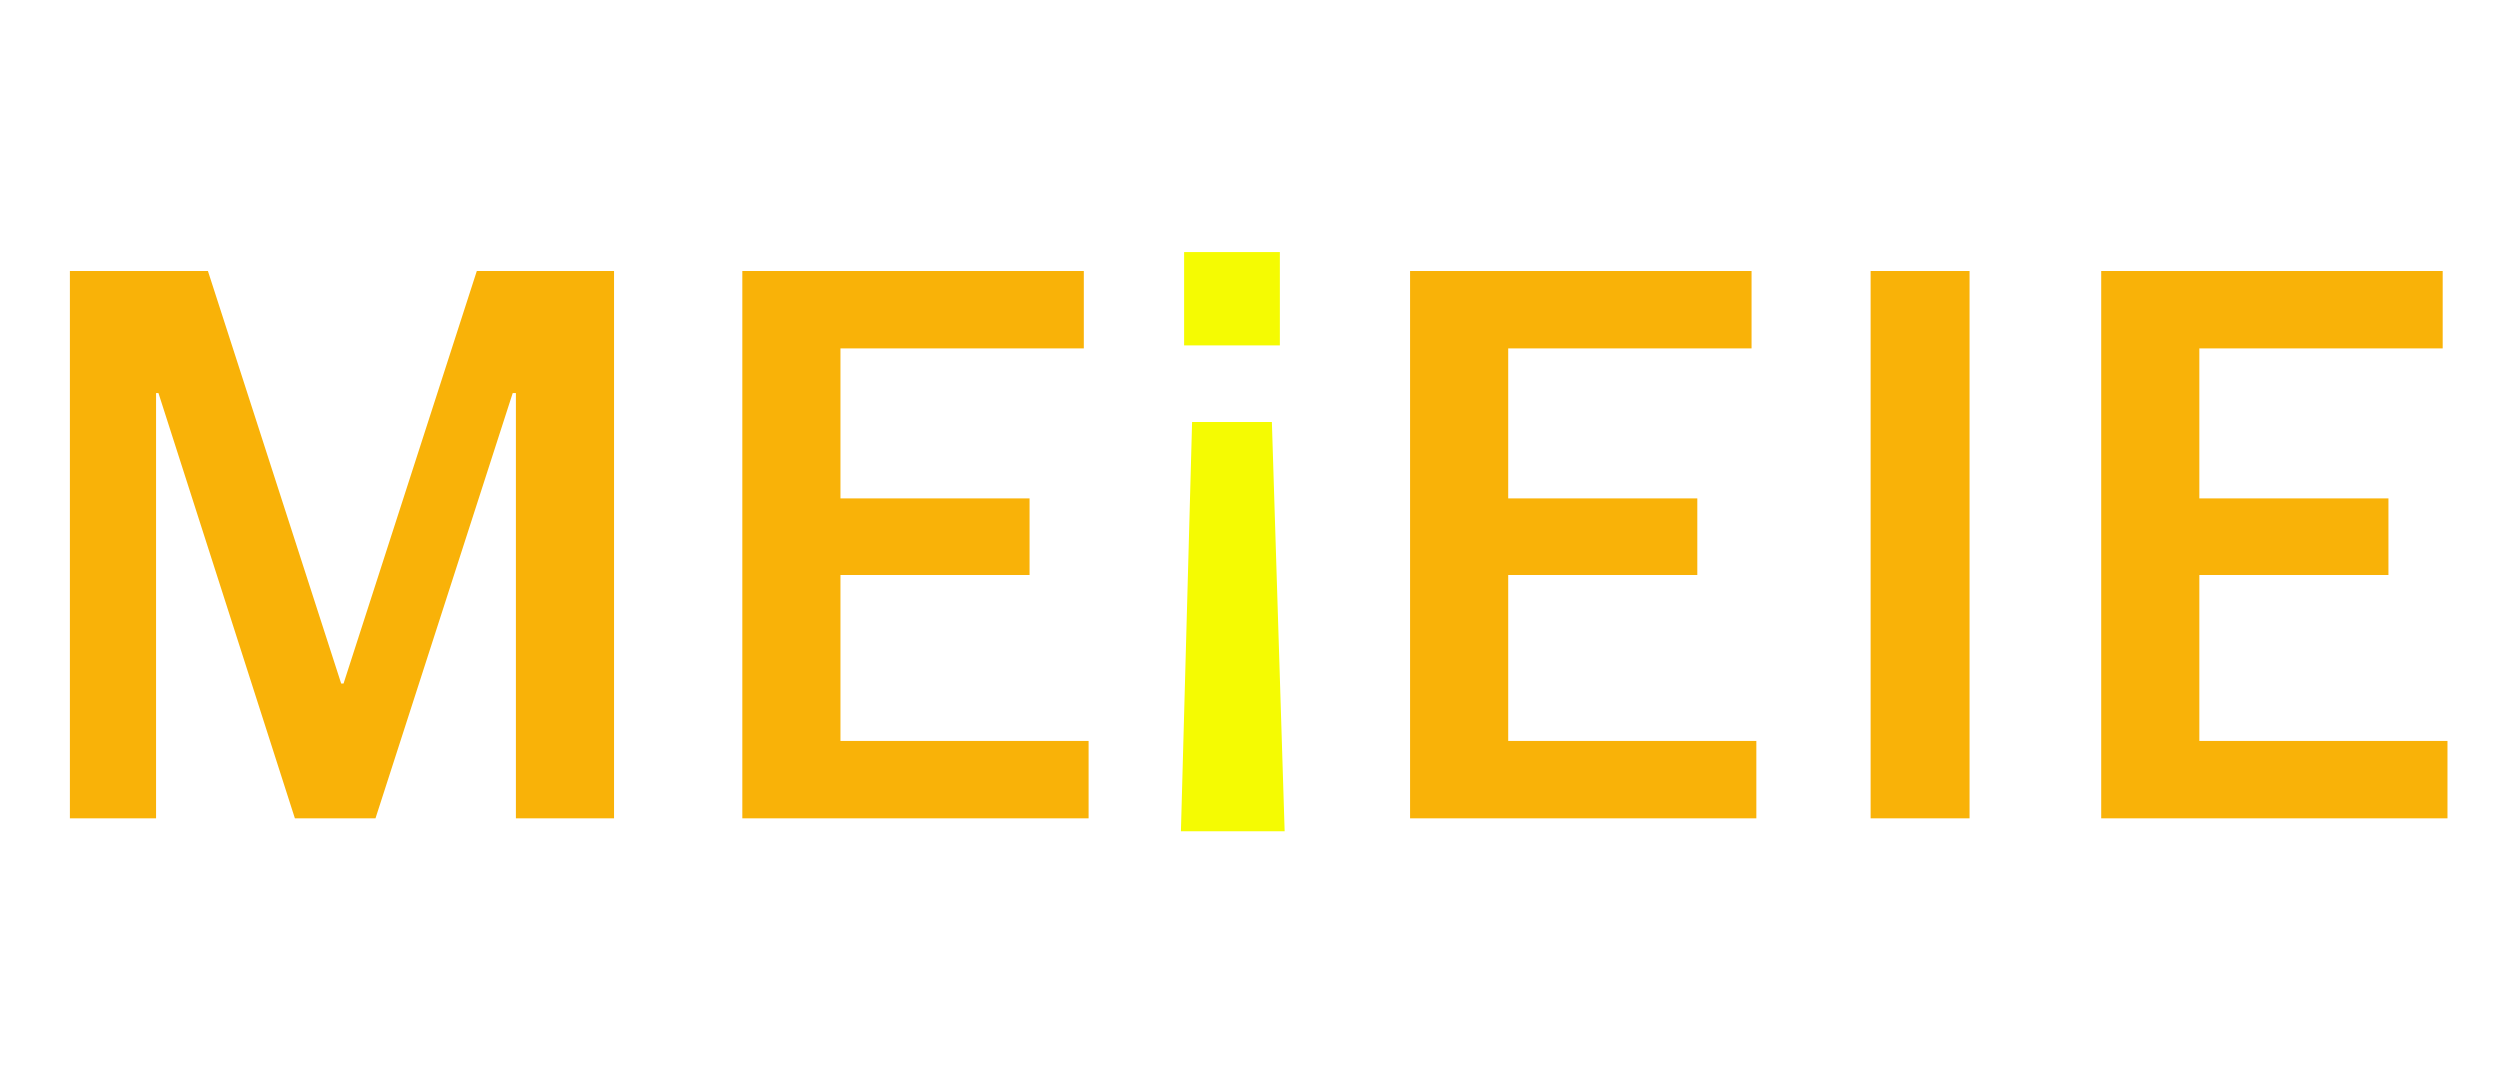
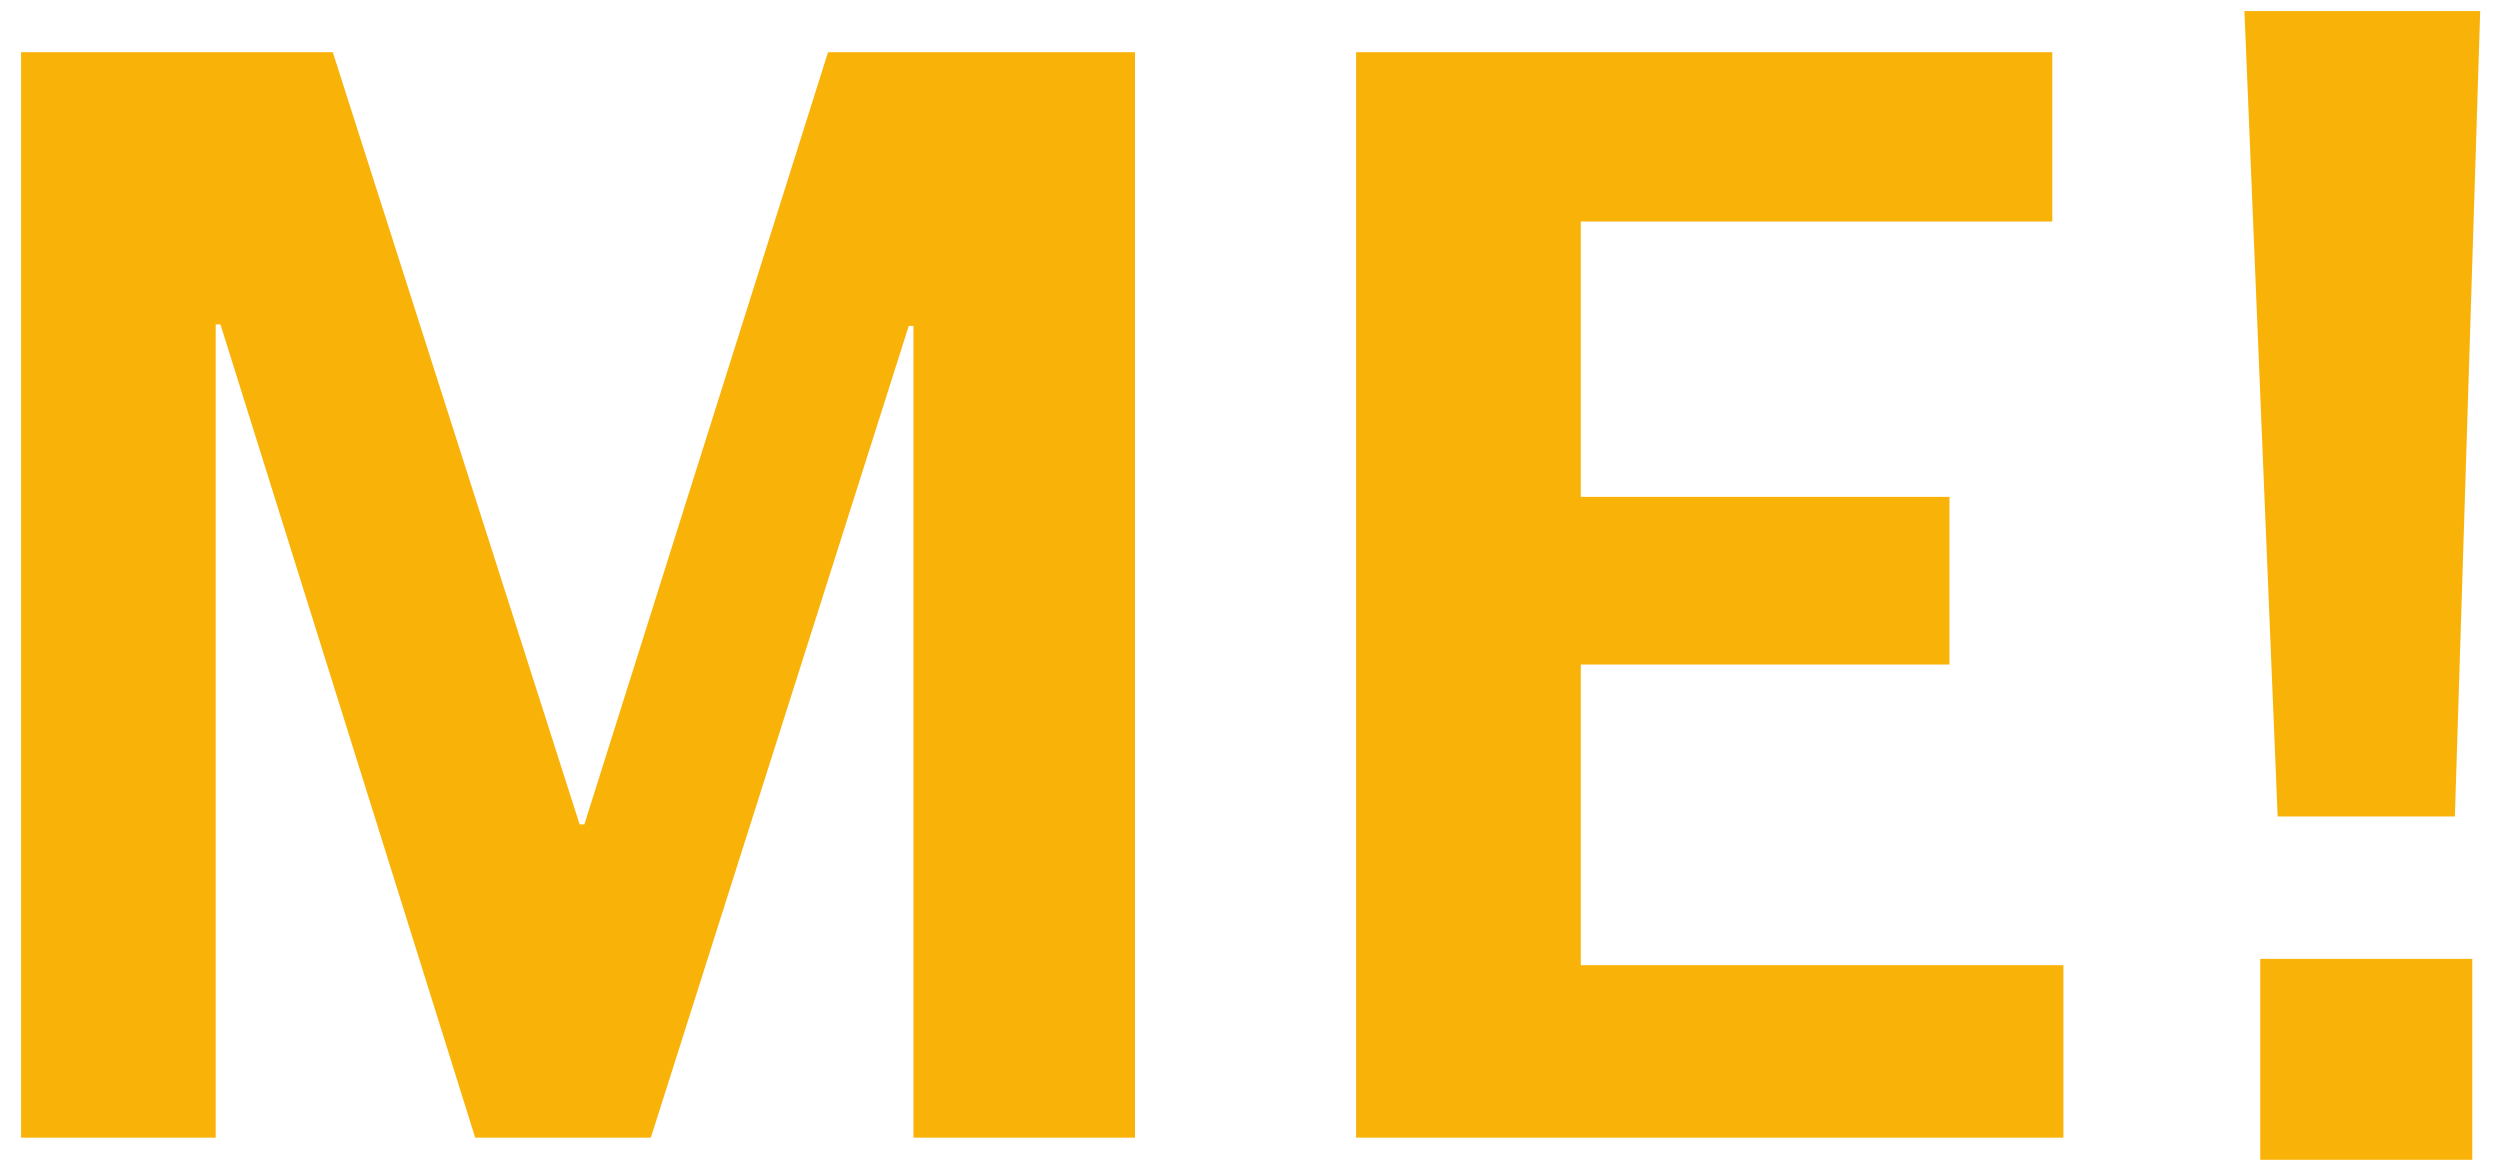
- <svg xmlns="http://www.w3.org/2000/svg" width="141" height="61" viewBox="0 0 141 61" fill="none">
-   <path d="M3.942 46.155V15.285H11.727L19.242 38.55H19.377L26.892 15.285H34.632V46.155H29.097V22.17H28.917L21.177 46.155H16.632L8.937 22.17H8.802V46.155H3.942ZM41.867 46.155V15.285H61.127V19.65H47.402V28.11H58.067V32.43H47.402V41.79H61.397V46.155H41.867ZM79.528 46.155V15.285H98.788V19.65H85.063V28.11H95.728V32.43H85.063V41.79H99.058V46.155H79.528ZM105.503 46.155V15.285H111.083V46.155H105.503ZM118.508 46.155V15.285H137.768V19.65H124.043V28.11H134.708V32.43H124.043V41.79H138.038V46.155H118.508Z" fill="#F9B208" />
-   <path d="M71.734 23.8L72.454 46.885H66.604L67.234 23.8H71.734ZM72.184 14.215V19.48H66.784V14.215H72.184Z" fill="#F5FB02" />
+ <svg xmlns="http://www.w3.org/2000/svg" width="79" height="37" viewBox="0 0 79 37" fill="none">
+   <path d="M0.666 35.95V1.65H10.516L18.316 26.05H18.466L26.166 1.65H35.866V35.95H28.866V10.3H28.716L20.566 35.95H15.016L6.966 10.25H6.816V35.95H0.666ZM42.853 35.95V1.65H64.853V7H49.953V15.7H61.603V21H49.953V30.5H65.204V35.95H42.853ZM71.974 25.8L70.924 0.35H78.374L77.574 25.8H71.974ZM71.424 36.65V30.3H78.124V36.65H71.424Z" fill="#F9B208" />
</svg>
